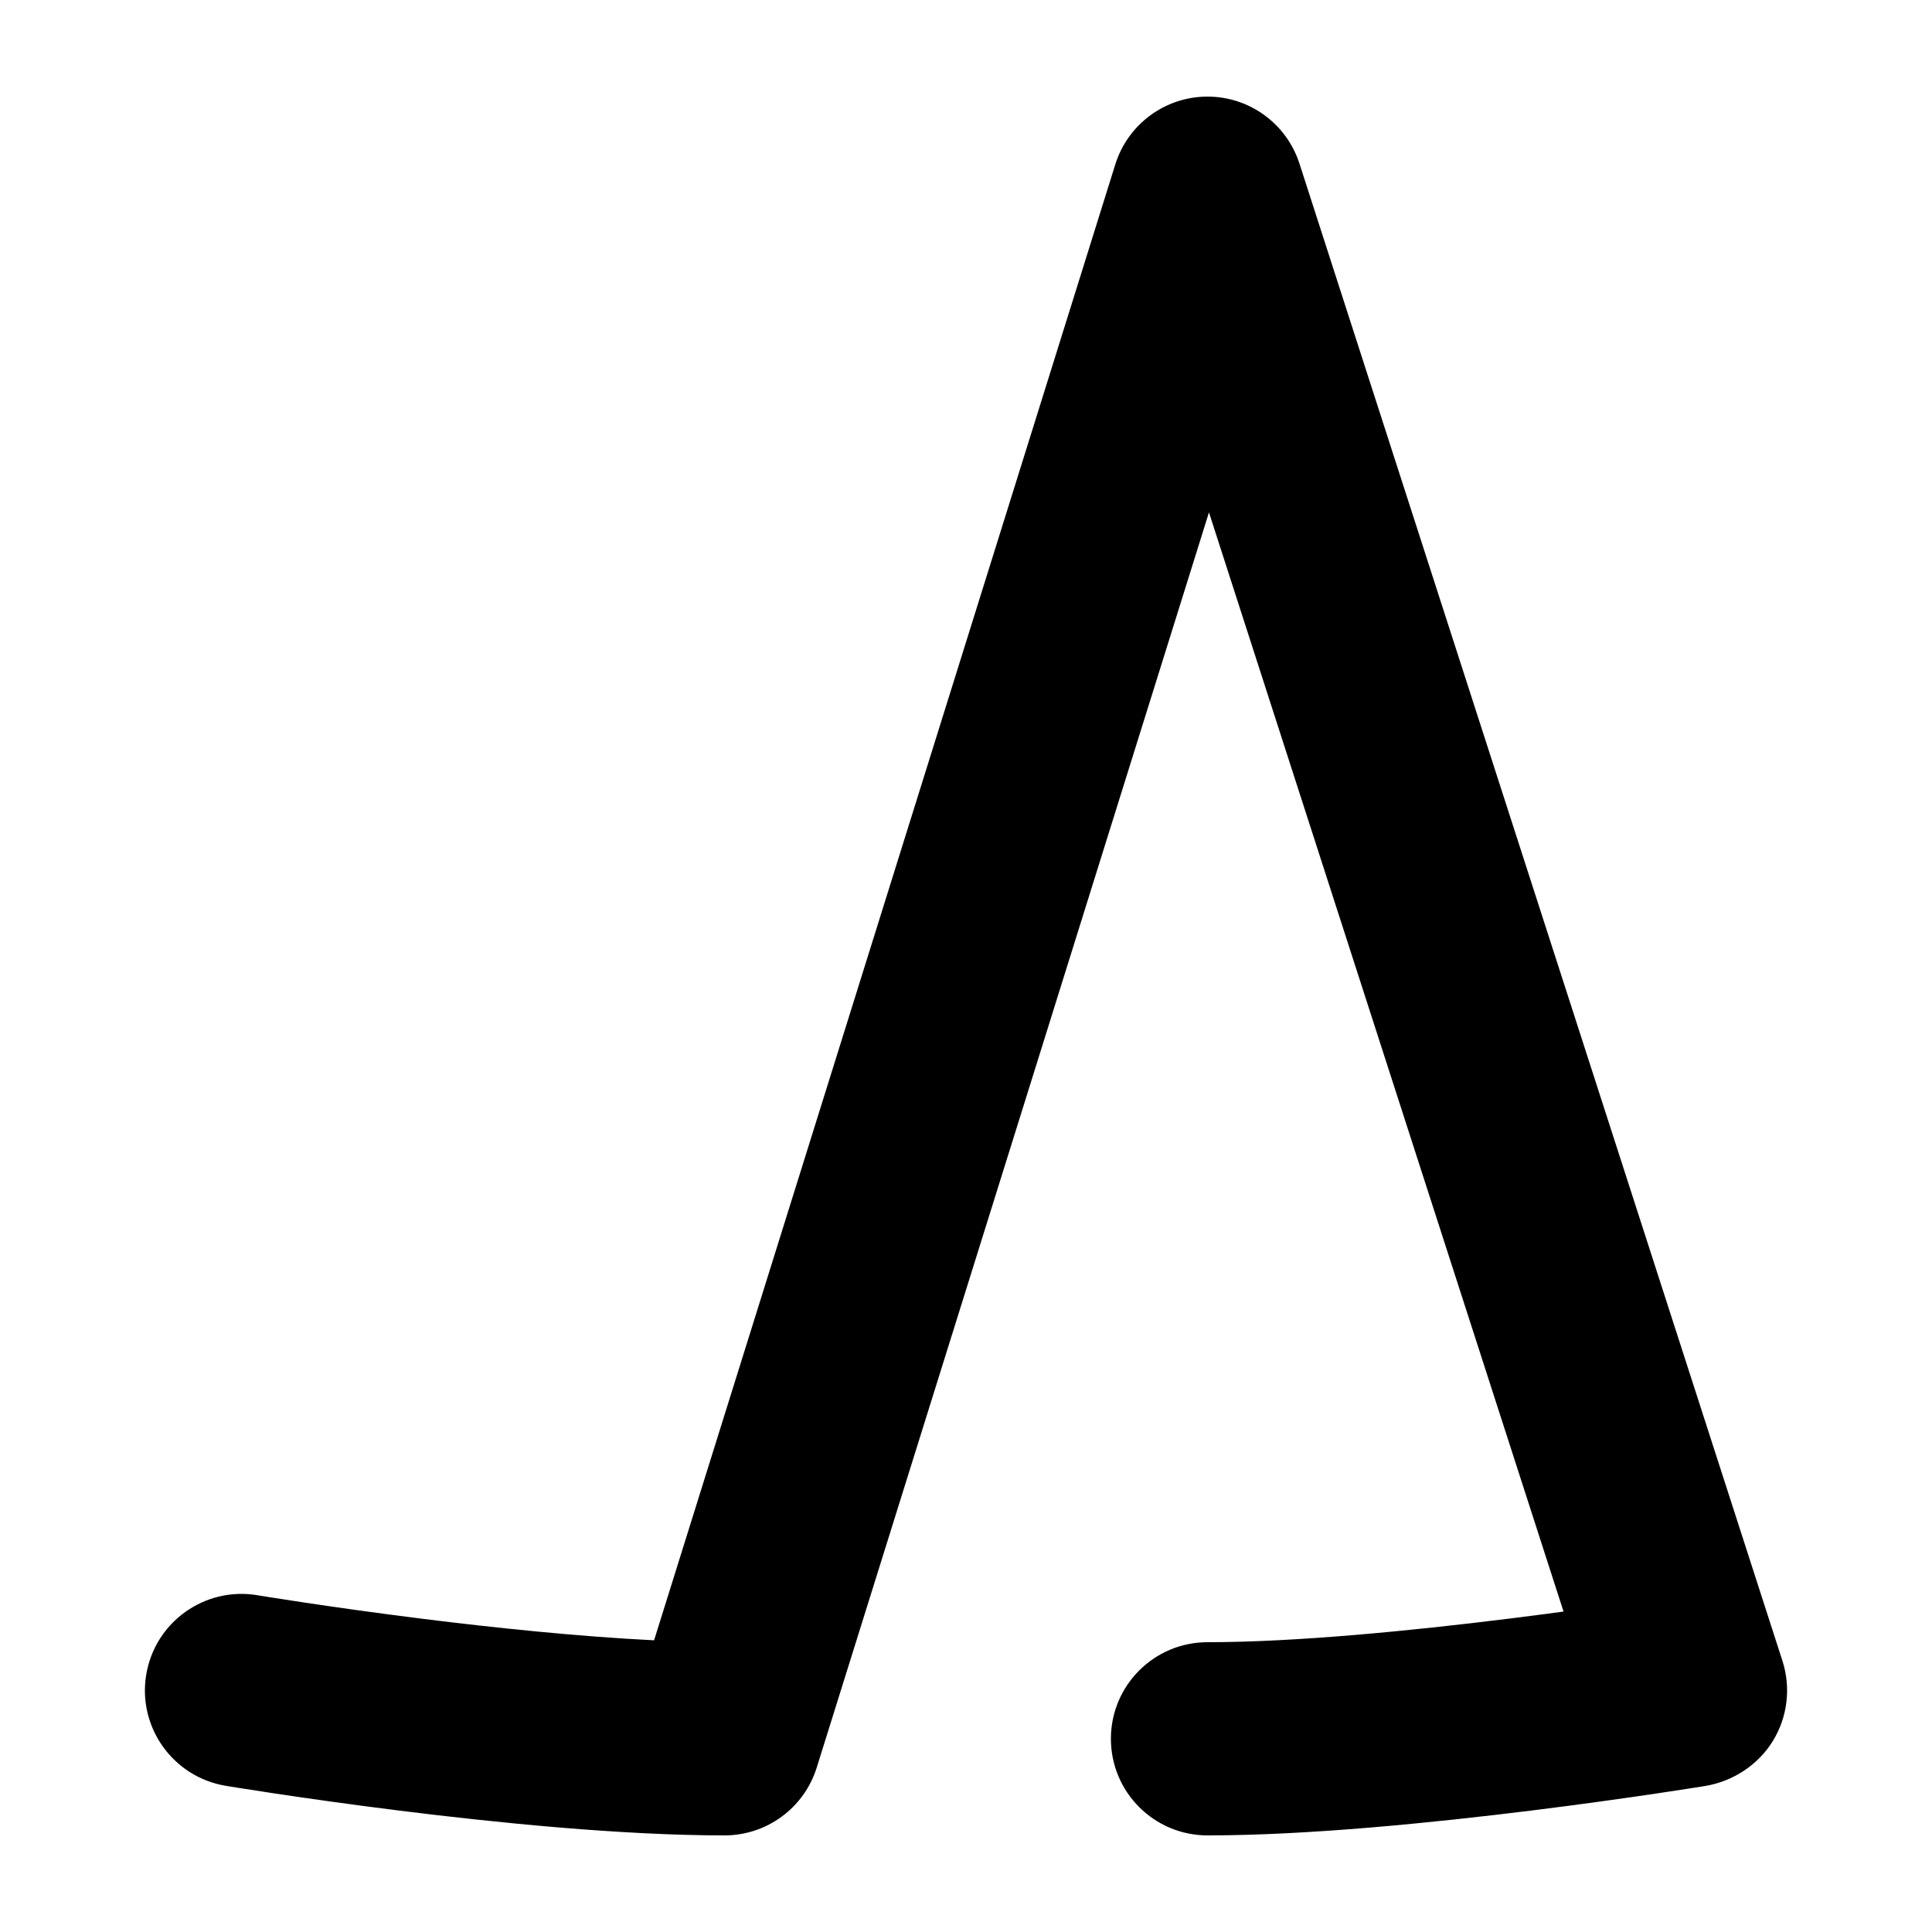
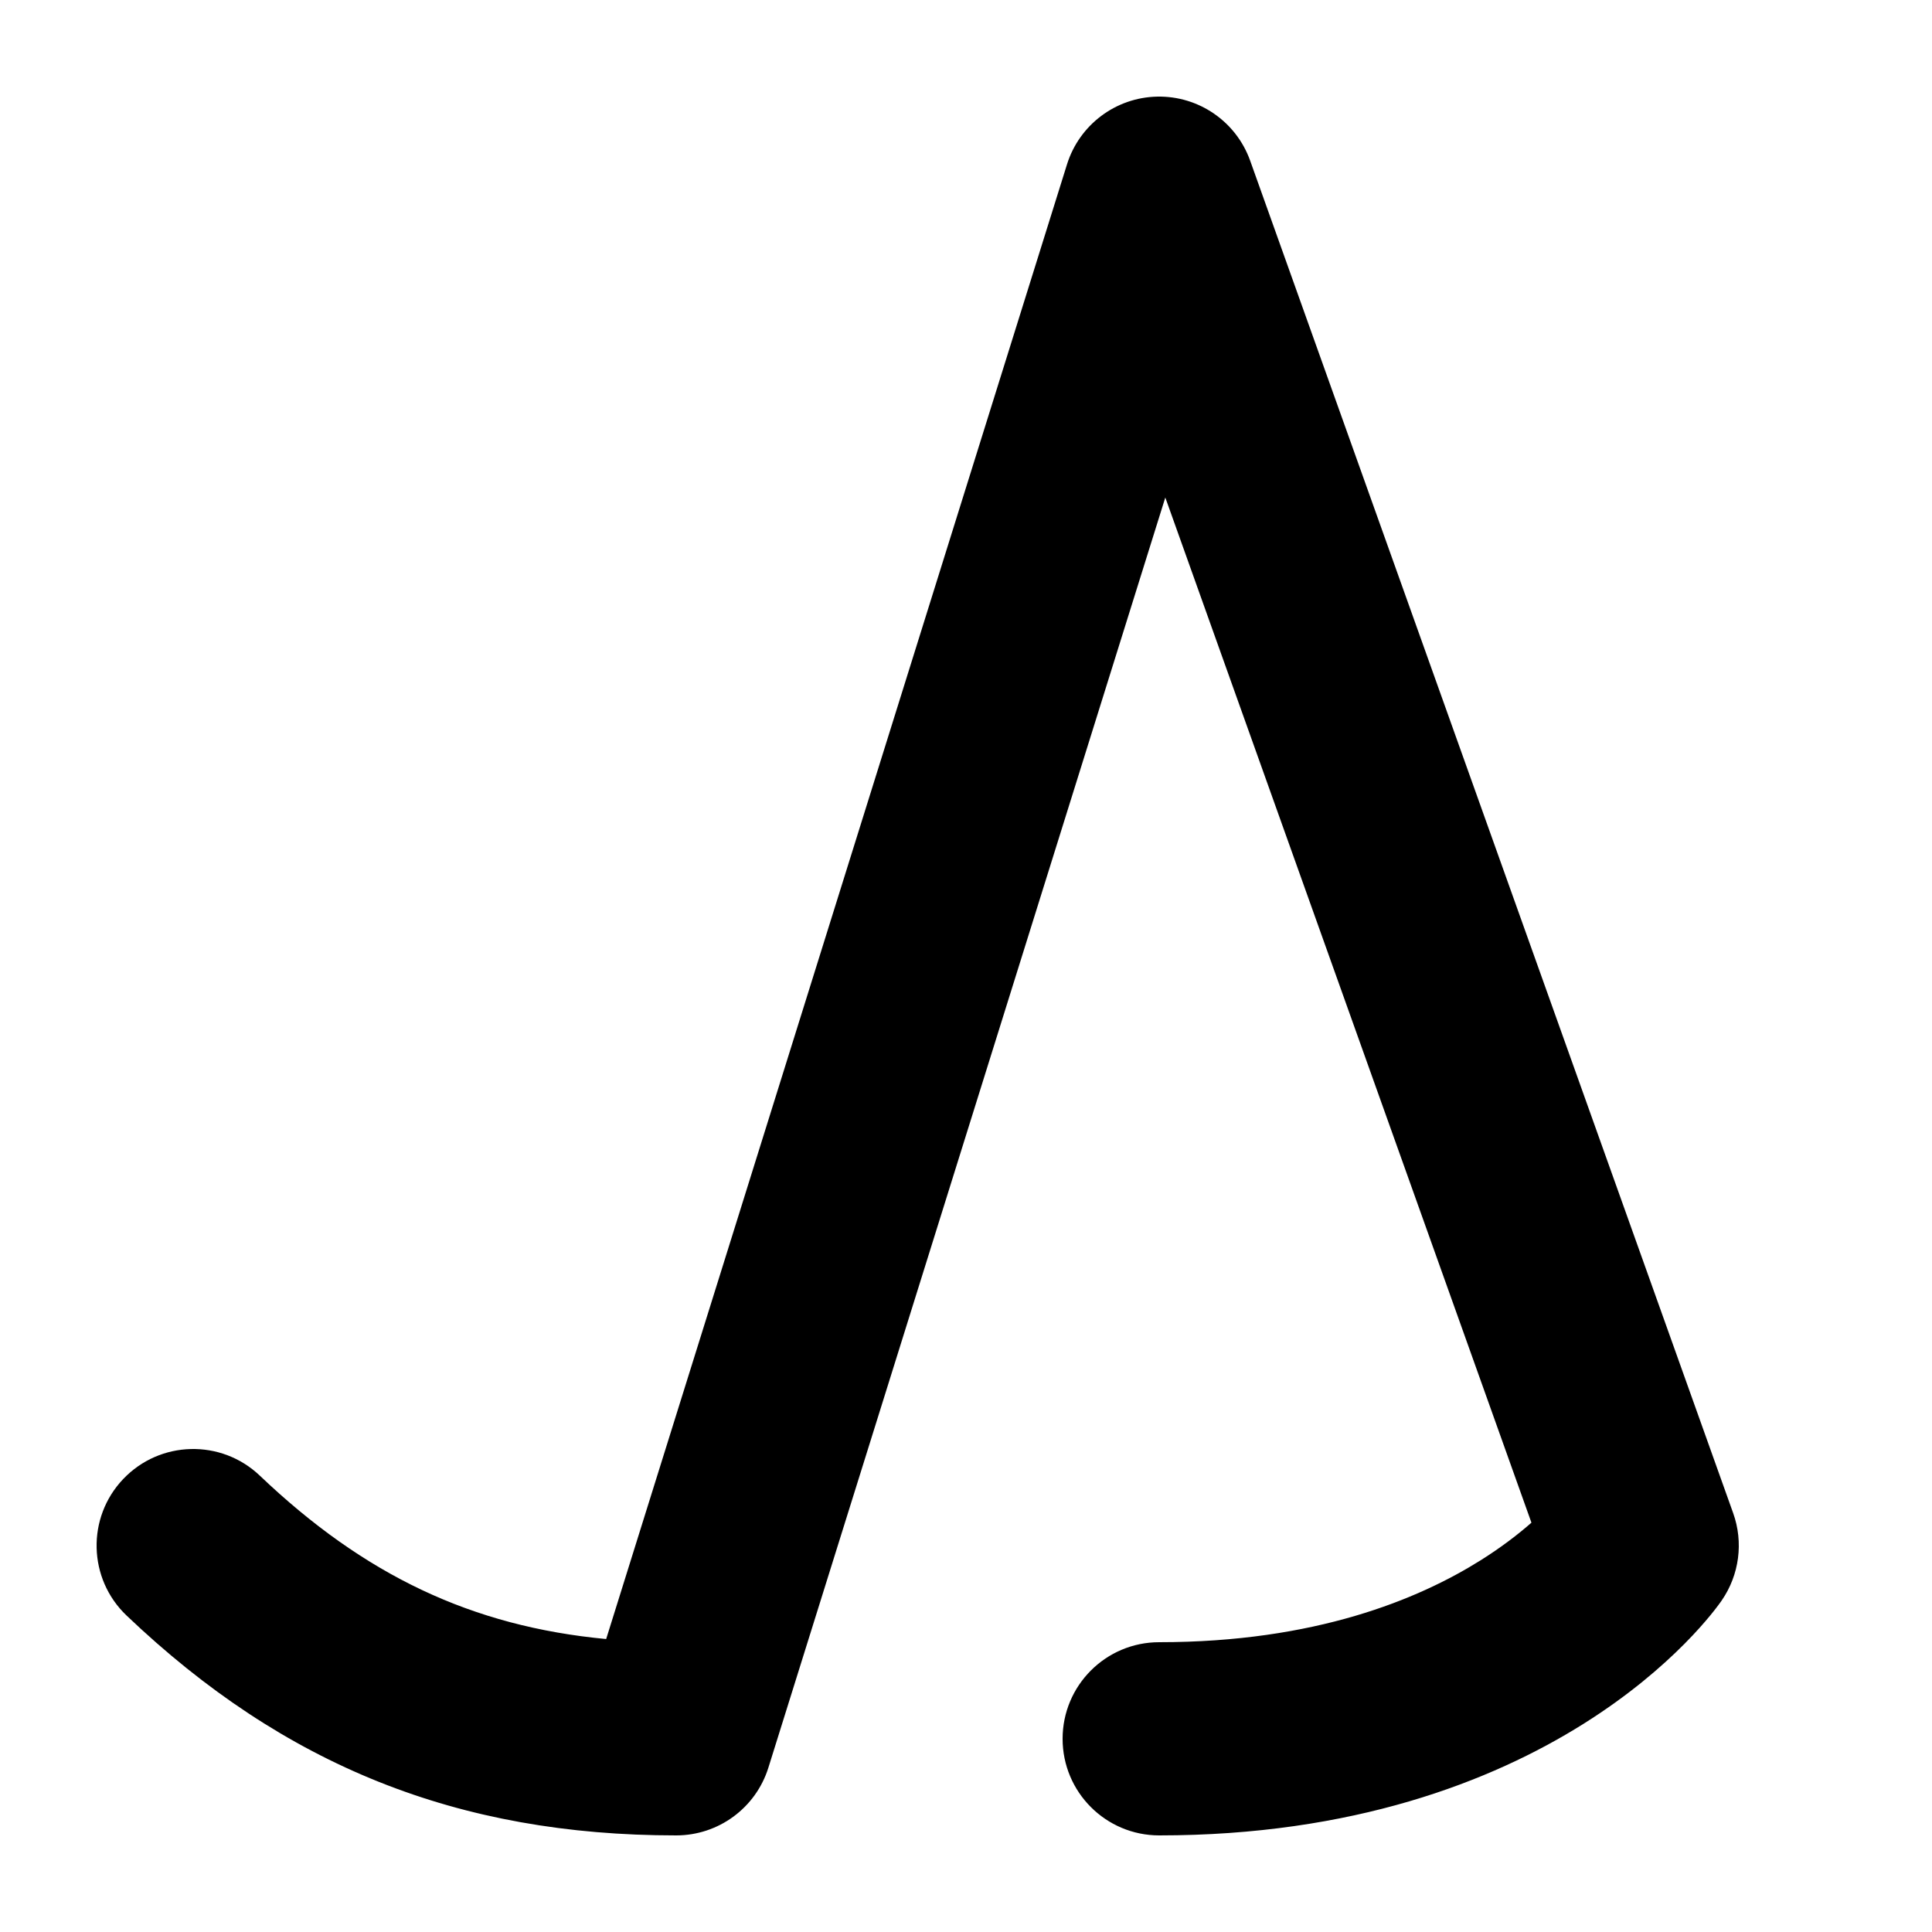
<svg xmlns="http://www.w3.org/2000/svg" width="1000" height="1000" viewBox="0 0 1000 1000" fill="none">
  <g id="F1916&#09;KAMA">
    <rect width="1000" height="1000" fill="white" />
-     <path id="Vector 126 (Stroke)" d="M672.587 84.65C665.899 63.917 646.557 49.901 624.773 50.001C602.989 50.1 583.776 64.293 577.278 85.086L338.553 849.015C299.444 847.08 256.113 842.562 218.707 837.886C194.199 834.823 172.74 831.757 157.423 829.459C149.77 828.312 143.667 827.358 139.502 826.695C137.42 826.364 135.823 826.106 134.761 825.932C134.438 825.88 134.165 825.835 133.942 825.798L133.574 825.738L133.232 825.681C105.995 821.144 80.226 839.543 75.687 866.78C71.147 894.019 89.595 919.788 116.833 924.328H116.834L117.305 924.406L117.811 924.489C118.055 924.529 118.341 924.576 118.669 924.629C119.853 924.822 121.576 925.101 123.791 925.453C128.219 926.158 134.616 927.157 142.589 928.353C158.522 930.743 180.812 933.927 206.304 937.114C256.737 943.418 321.767 950 375.004 950C396.873 950 416.205 935.787 422.728 914.914L625.758 265.21L809.281 834.134C800.328 835.347 790.642 836.615 780.447 837.882C730.51 844.087 670.563 850 625.002 850C597.388 850 575.002 872.386 575.002 900C575.002 927.614 597.388 950 625.002 950C677.072 950 742.123 943.413 792.778 937.118C818.4 933.934 840.896 930.753 856.999 928.366C865.057 927.171 871.53 926.173 876.012 925.47C878.254 925.118 879.998 924.84 881.196 924.648C881.495 924.6 881.761 924.557 881.991 924.52L882.575 924.425C896.943 922.068 910.09 913.479 917.677 901.052C925.263 888.624 927.055 873.507 922.585 859.65L672.587 84.65Z" fill="black" />
+     <path id="Vector 127 (Stroke)" d="M134.482 763.793C188.536 815.273 244.147 841.805 313.752 848.362L552.276 85.086C558.688 64.566 577.501 50.441 598.996 50.01C620.491 49.579 639.856 62.936 647.087 83.183L897.087 783.183C902.497 798.331 900.289 815.157 891.154 828.396L891.082 828.5L891.004 828.612C890.949 828.69 890.89 828.775 890.827 828.865C890.699 829.046 890.553 829.252 890.388 829.48C890.059 829.938 889.655 830.491 889.174 831.132C888.213 832.412 886.945 834.047 885.358 835.984C882.186 839.856 877.73 844.946 871.893 850.832C860.222 862.602 842.984 877.598 819.434 892.362C771.935 922.143 700.283 950 600 950C572.385 950 550 927.614 550 900C550 872.386 572.385 850 600 850C680.717 850 734.065 827.857 766.315 807.637C777.305 800.747 786.029 793.962 792.669 788.133L603.161 257.513L397.724 914.914C391.201 935.787 371.869 950 350 950C237.161 950 147.228 914.027 65.517 836.207C45.52 817.163 44.748 785.514 63.793 765.517C82.837 745.521 114.486 744.749 134.482 763.793Z" fill="black" />
  </g>
</svg>
